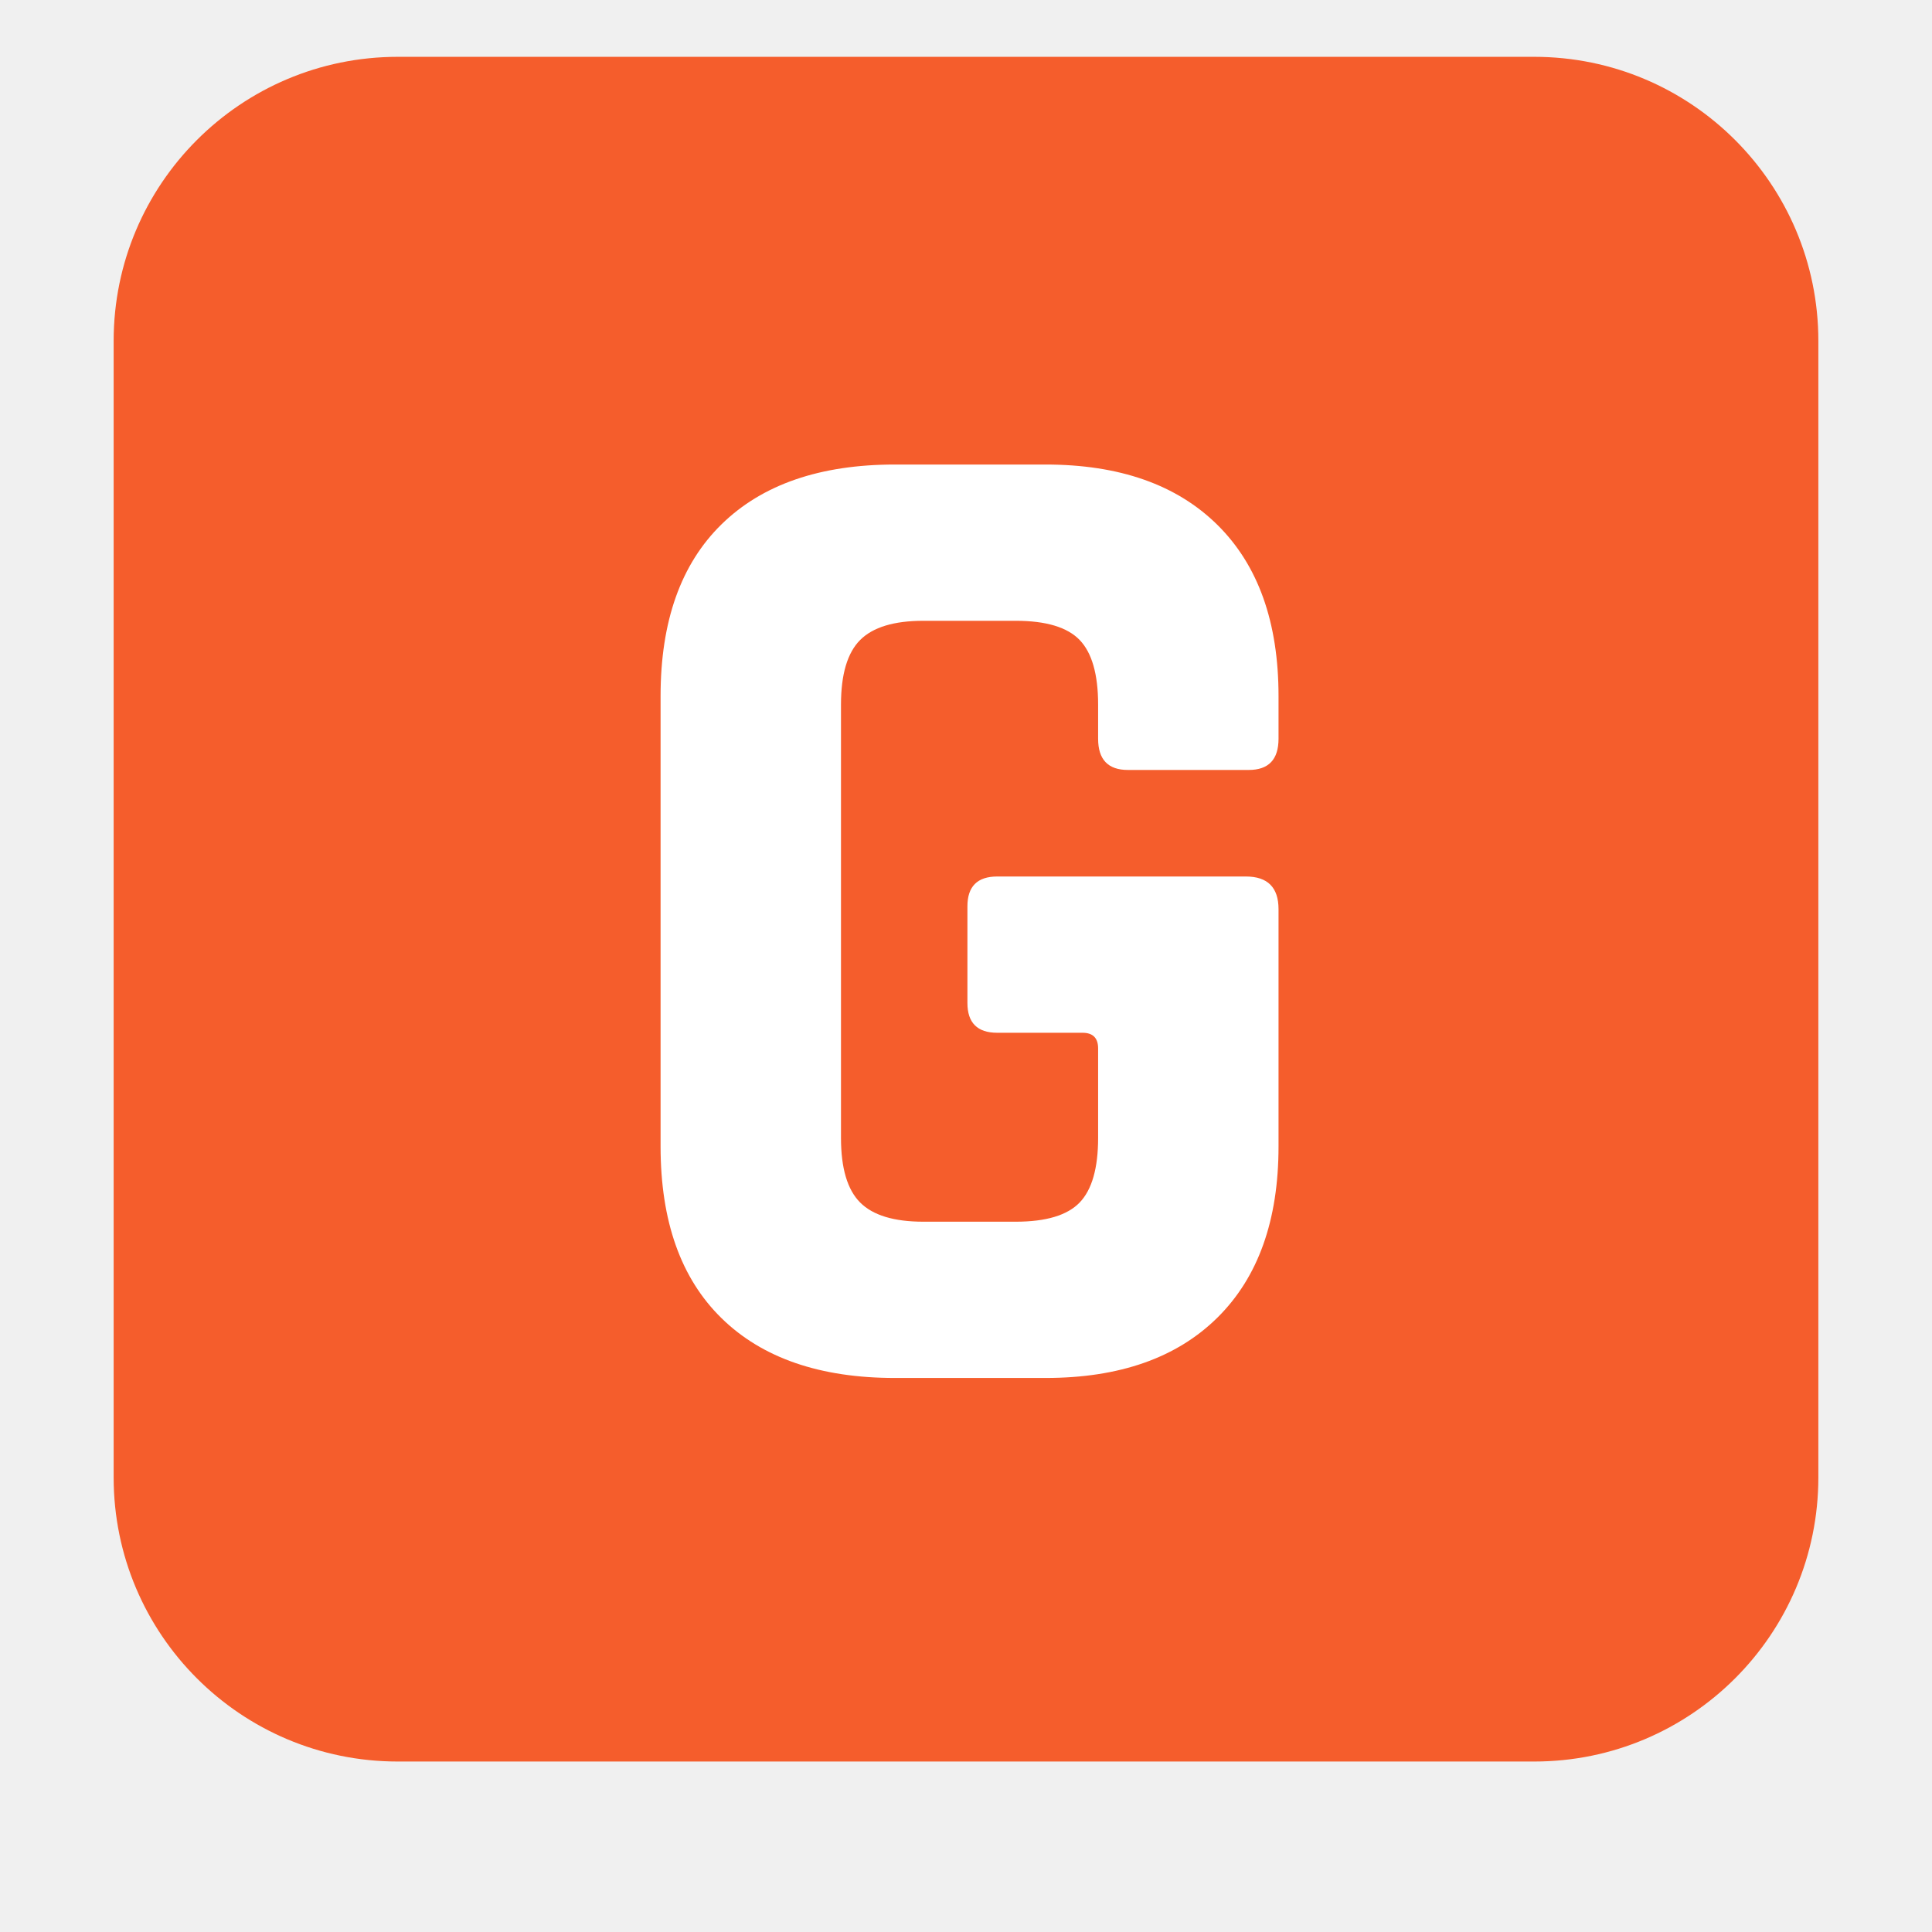
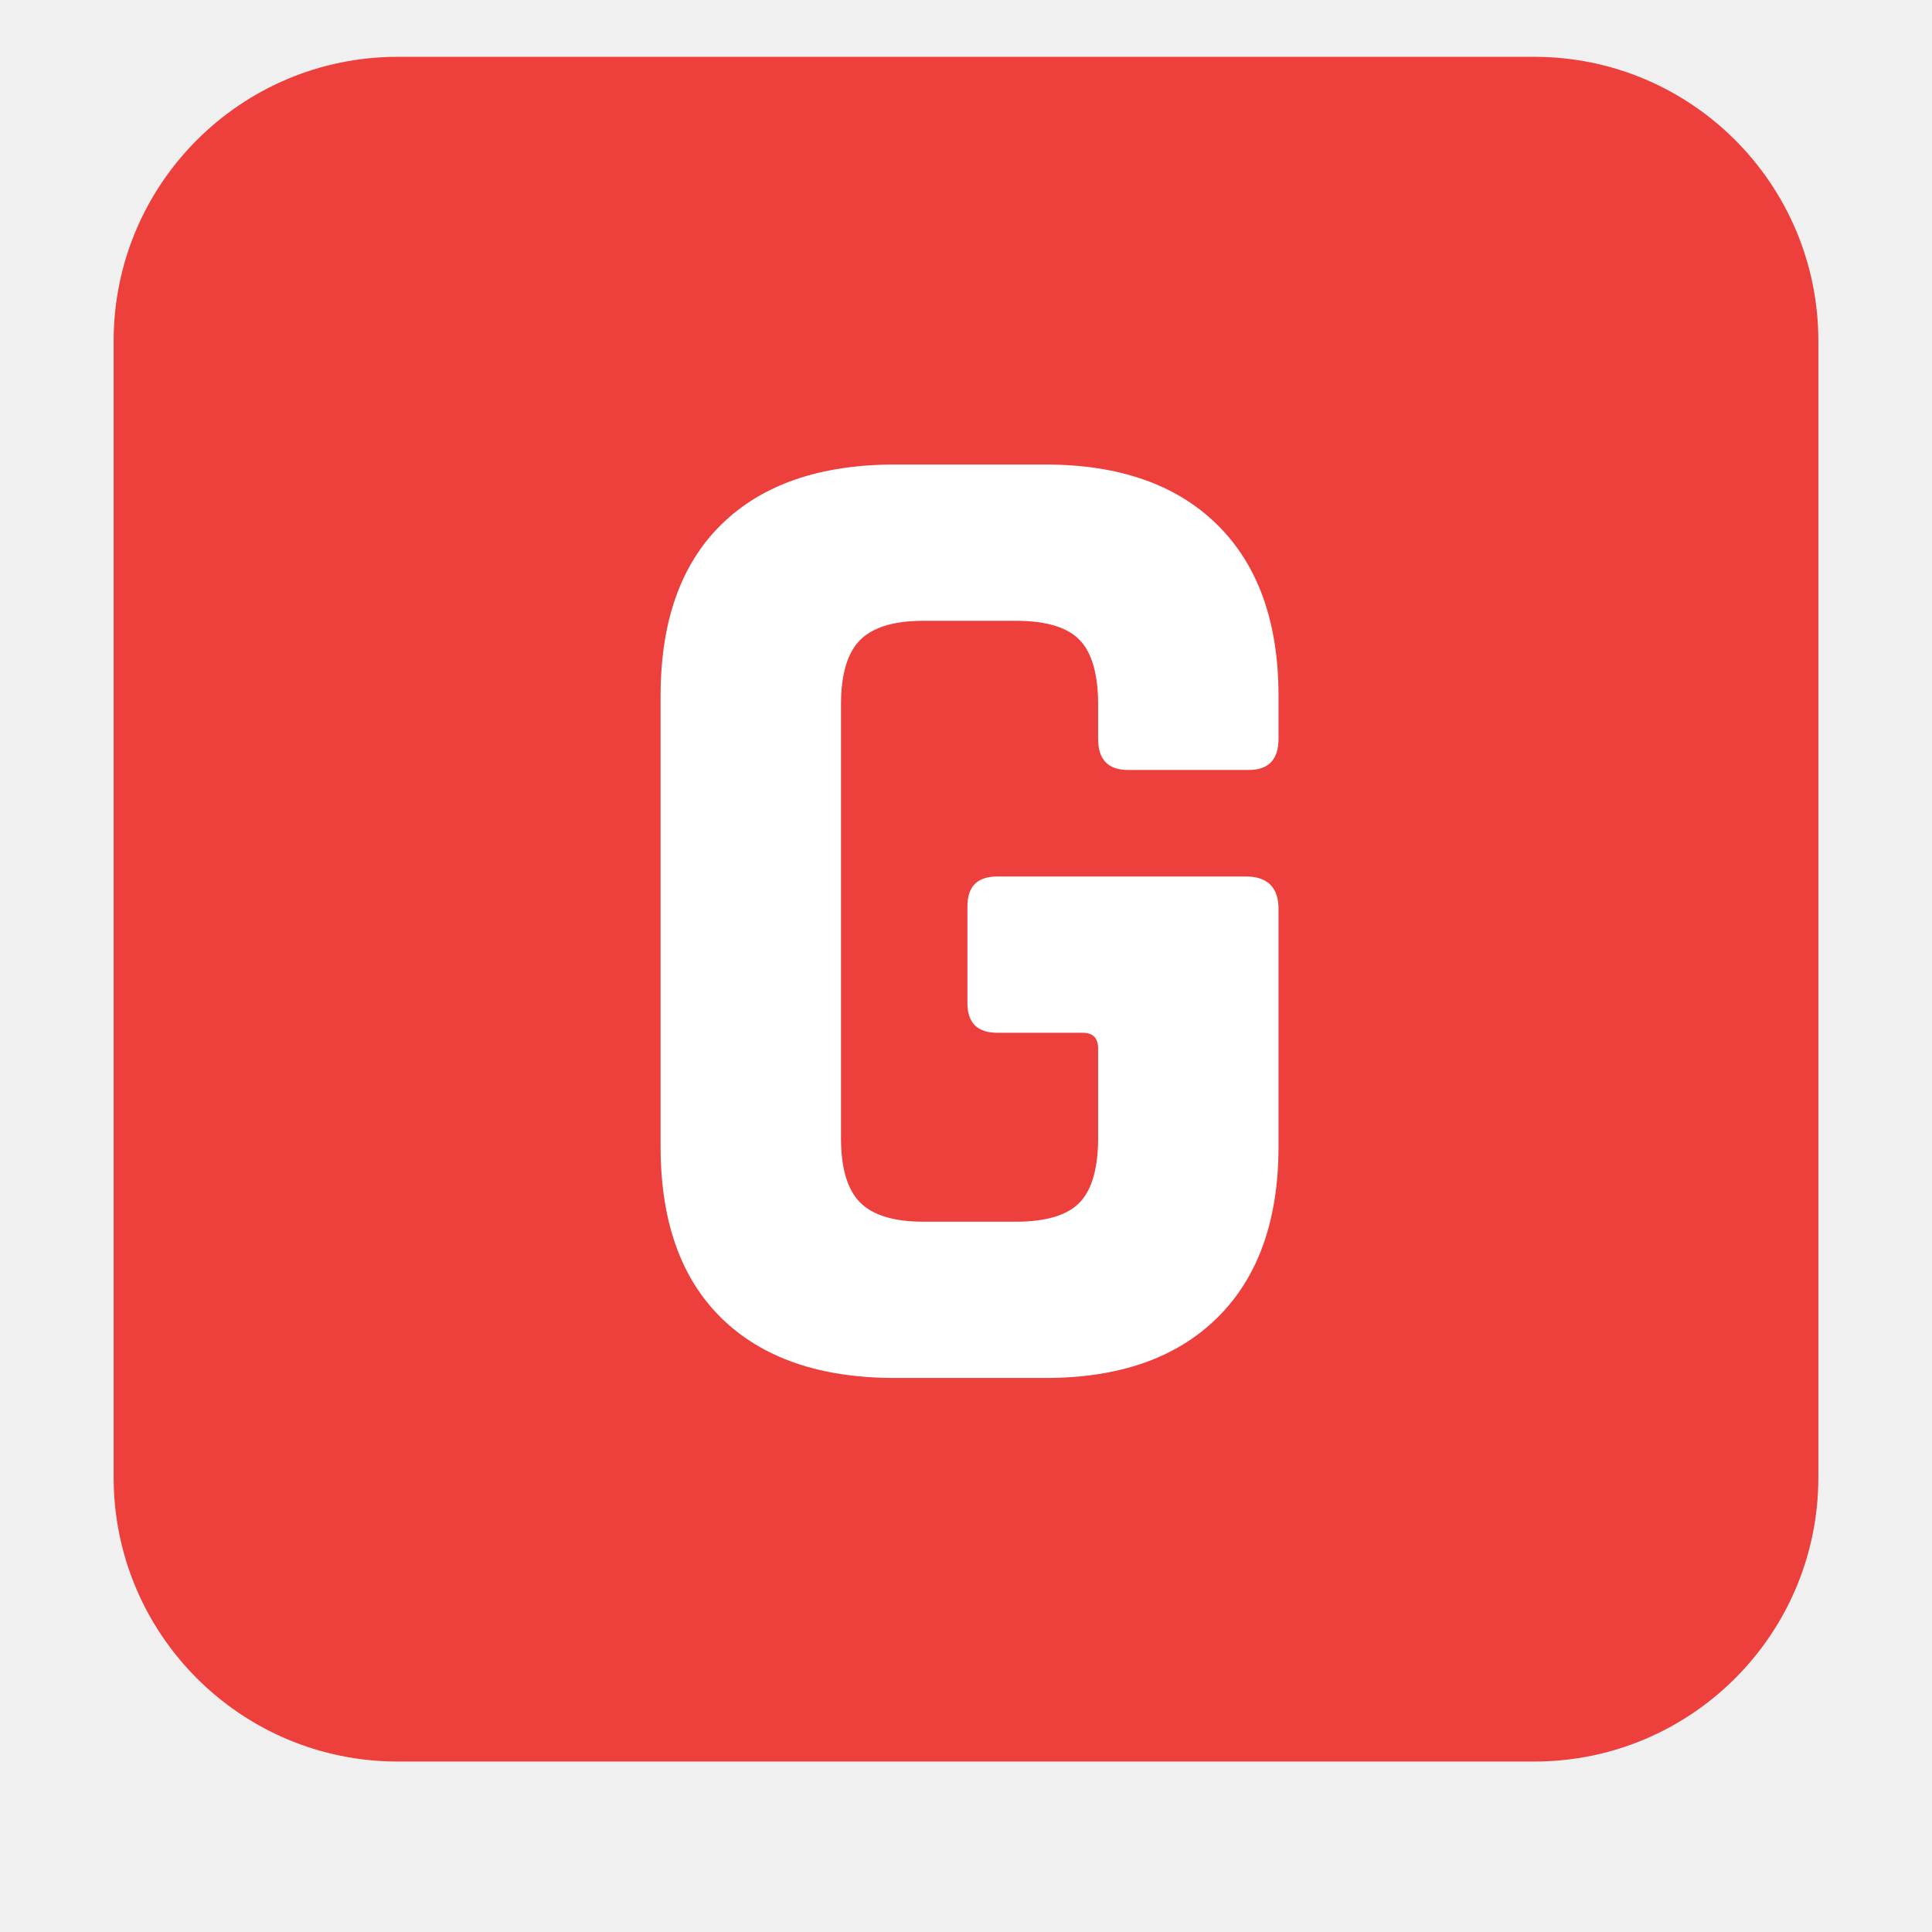
<svg xmlns="http://www.w3.org/2000/svg" preserveAspectRatio="xMidYMid" width="68" height="68" viewBox="0 0 68 68">
  <defs>
    <style>
      .cls-1 {
-         fill: #f55d2c;
+         fill: #ed3f3c;
      }

      .cls-2 {
        fill: #fff;
        fill-rule: evenodd;
      }
    </style>
  </defs>
  <g>
    <rect x="4" y="2" width="60" height="60" rx="10" ry="10" class="cls-1" />
    <path d="M42.850,46.375 C44.283,44.959 45.000,42.950 45.000,40.350 L45.000,32.000 C45.000,31.234 44.616,30.850 43.850,30.850 L35.100,30.850 C34.400,30.850 34.050,31.200 34.050,31.900 L34.050,35.300 C34.050,36.000 34.400,36.350 35.100,36.350 L38.100,36.350 C38.466,36.350 38.650,36.534 38.650,36.900 L38.650,40.050 C38.650,41.117 38.433,41.875 38.000,42.325 C37.566,42.775 36.816,43.000 35.750,43.000 L32.500,43.000 C31.466,43.000 30.725,42.775 30.275,42.325 C29.825,41.875 29.600,41.117 29.600,40.050 L29.600,24.800 C29.600,23.734 29.825,22.975 30.275,22.525 C30.725,22.075 31.466,21.850 32.500,21.850 L35.750,21.850 C36.816,21.850 37.566,22.075 38.000,22.525 C38.433,22.975 38.650,23.734 38.650,24.800 L38.650,26.000 C38.650,26.734 39.000,27.100 39.700,27.100 L43.950,27.100 C44.650,27.100 45.000,26.734 45.000,26.000 L45.000,24.500 C45.000,21.900 44.283,19.892 42.850,18.475 C41.416,17.059 39.400,16.350 36.800,16.350 L31.500,16.350 C28.866,16.350 26.833,17.050 25.400,18.450 C23.966,19.850 23.250,21.867 23.250,24.500 L23.250,40.350 C23.250,42.984 23.966,45.000 25.400,46.400 C26.833,47.800 28.866,48.500 31.500,48.500 L36.800,48.500 C39.400,48.500 41.416,47.792 42.850,46.375 Z" class="cls-2" />
  </g>
</svg>
